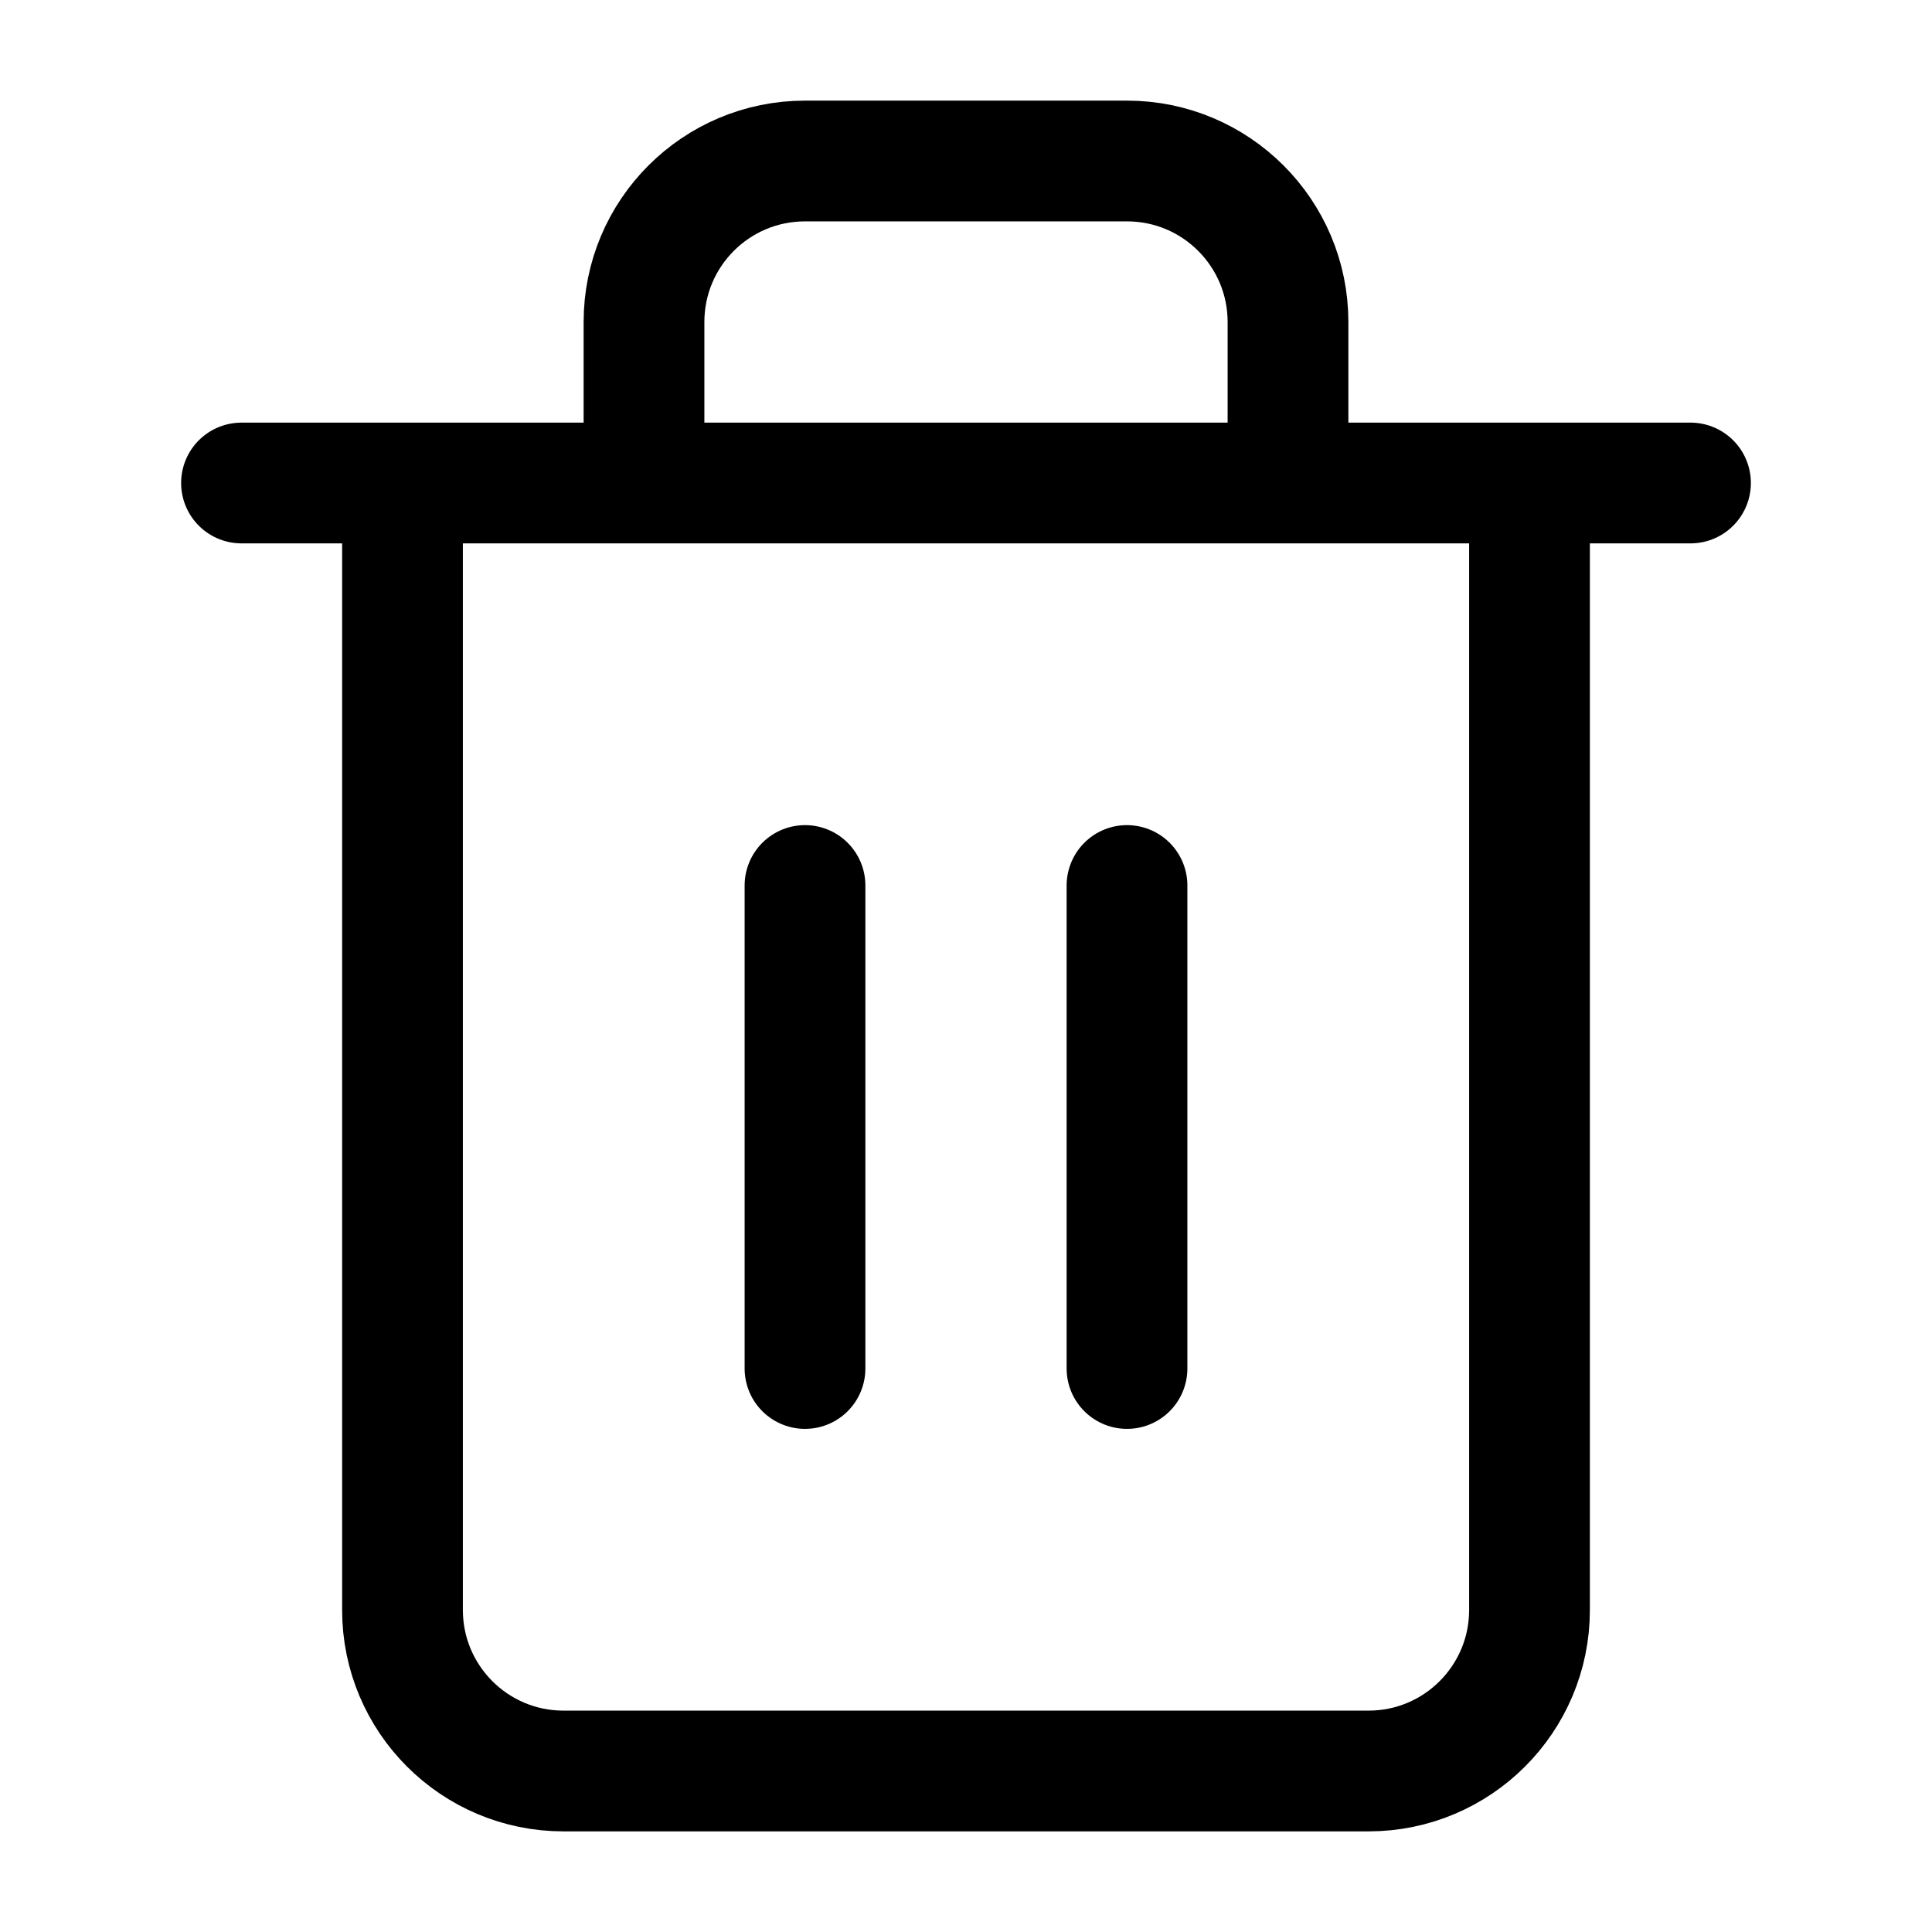
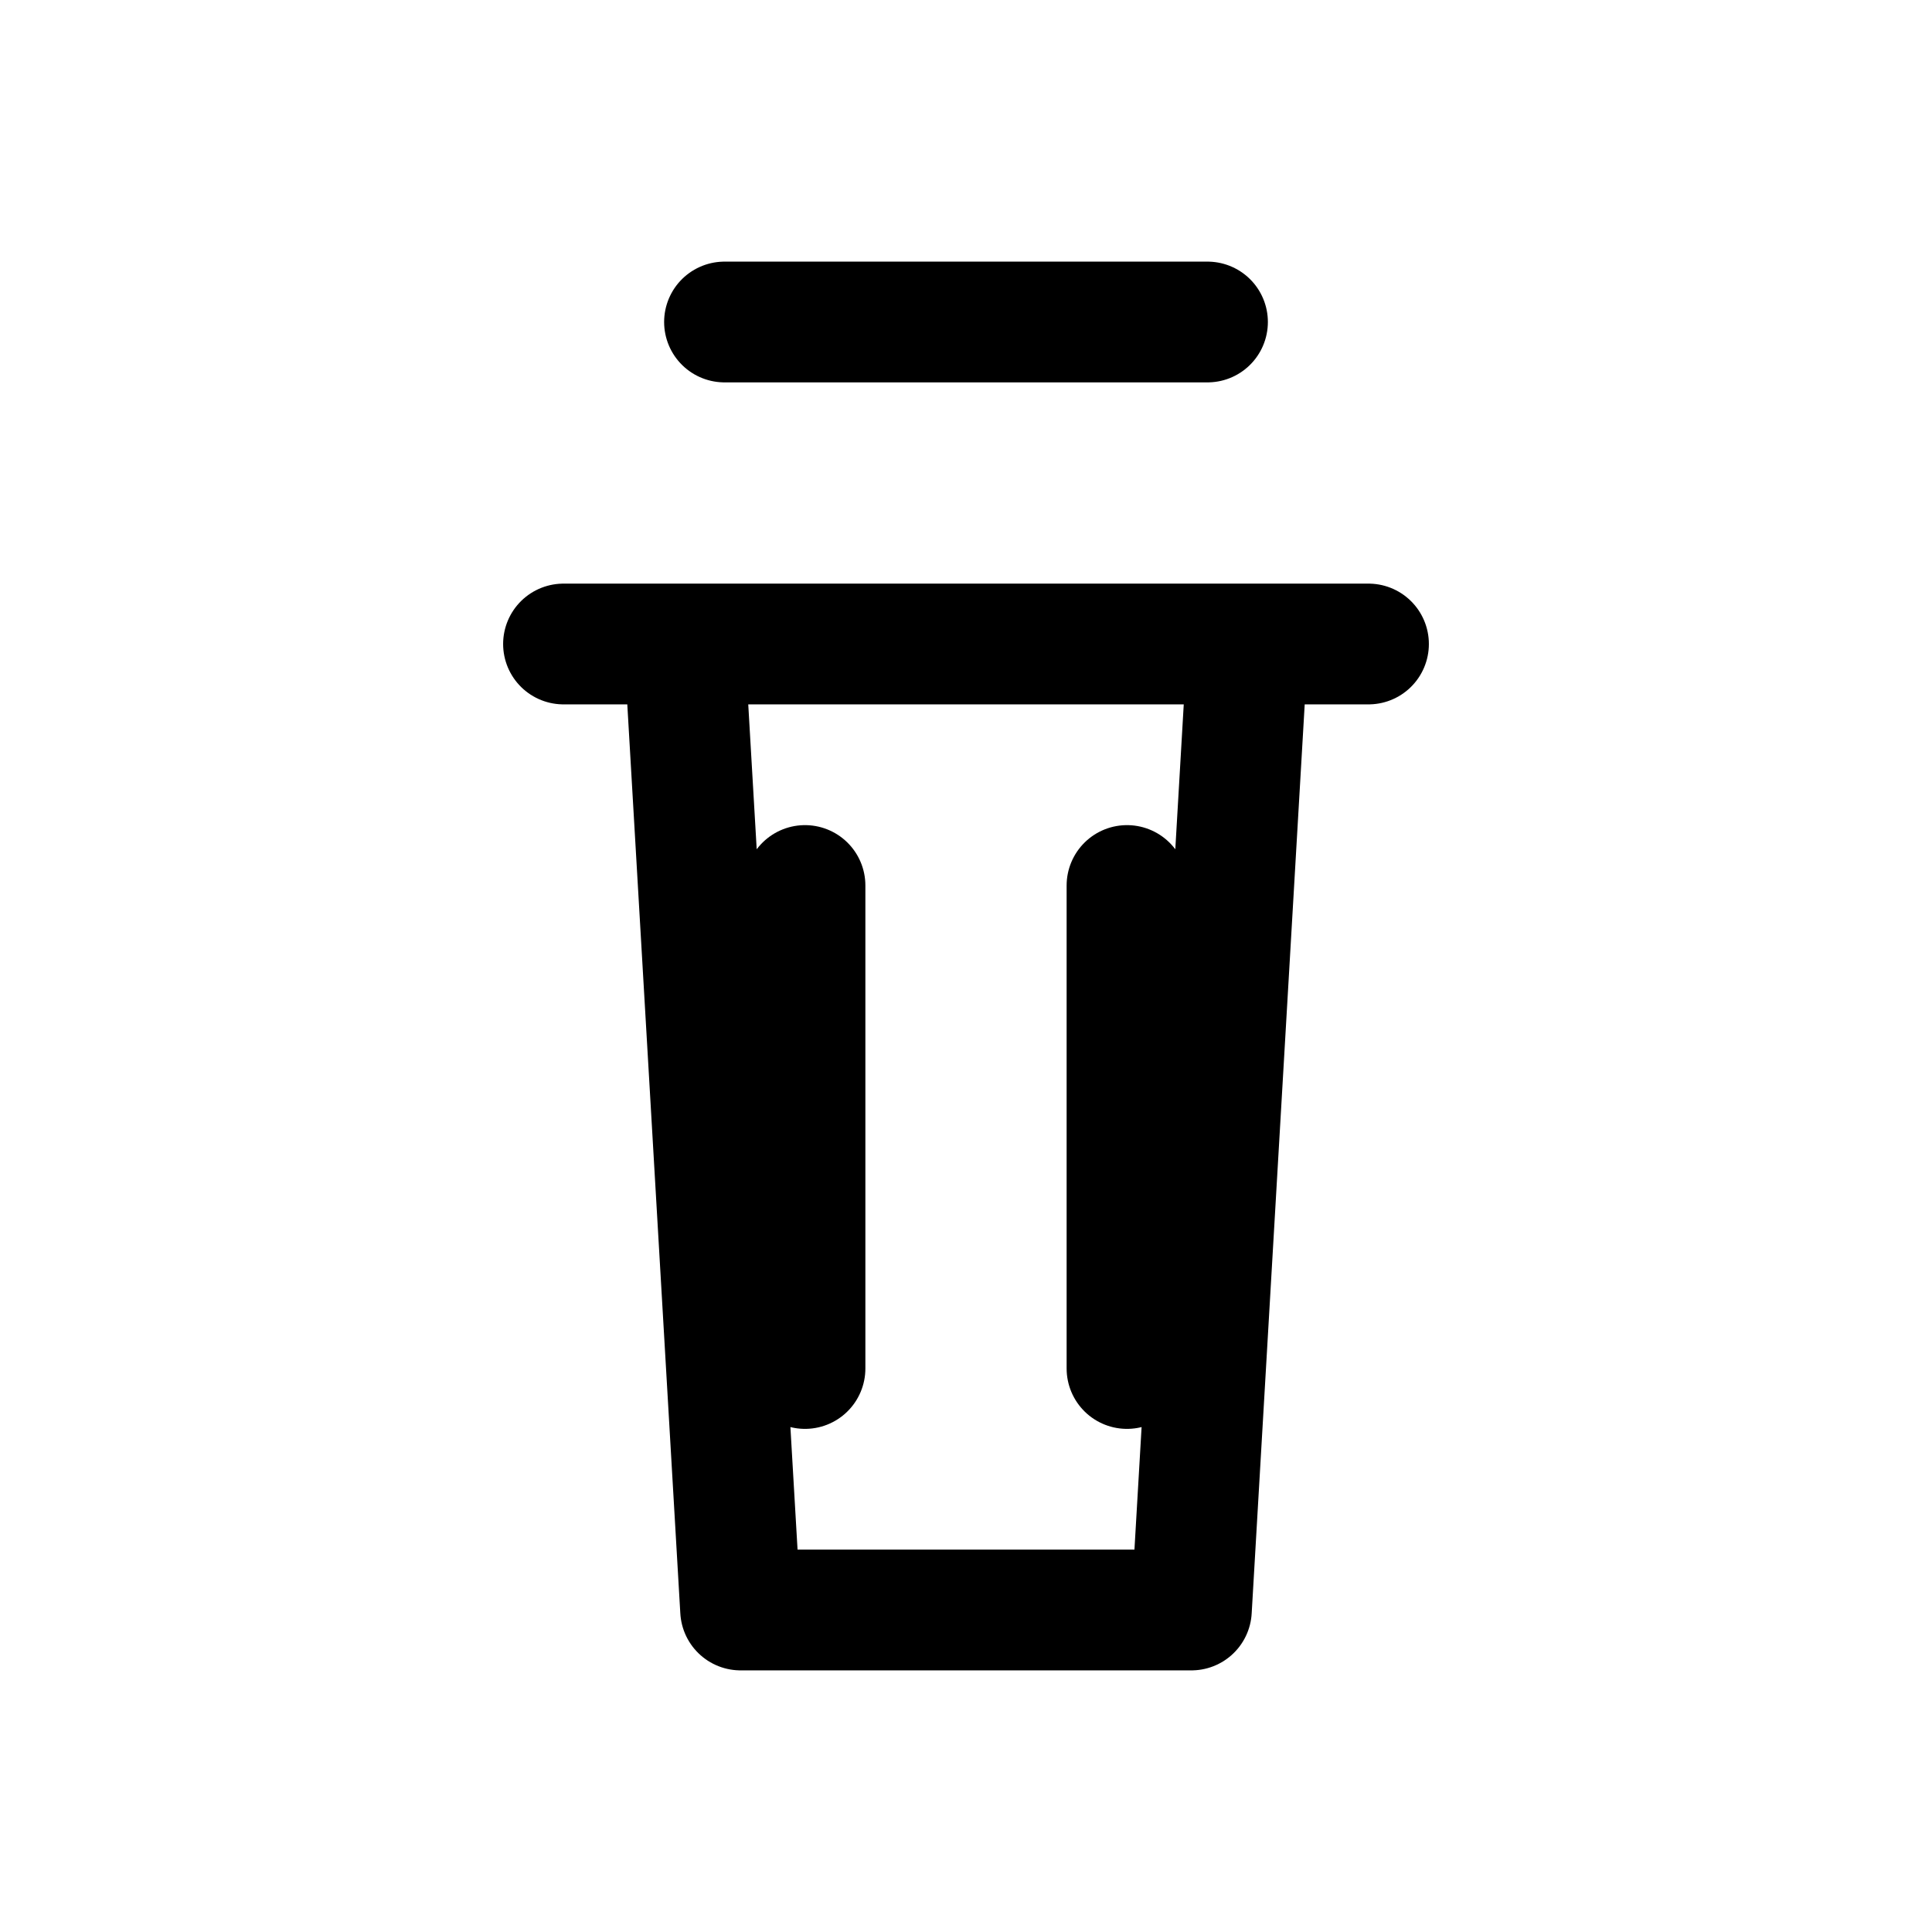
- <svg viewBox="0 0 24 24" fill="none" stroke="currentColor" stroke-width="1.5" stroke-linecap="round" stroke-linejoin="round">
-   <path d="M3 6h18M19 6v14a2 2 0 0 1-2 2H7a2 2 0 0 1-2-2V6m3 0V4a2 2 0 0 1 2-2h4a2 2 0 0 1 2 2v2M10 11v6M14 11v6" />
+ <svg xmlns="http://www.w3.org/2000/svg" viewBox="0 0 24 24">
+   <path d="M9 4h6m-8 4h10m-8.5 0 .7 12h5.6l.7-12M10 11v6M14 11v6" fill="none" stroke="currentColor" stroke-width="1.5" stroke-linecap="round" stroke-linejoin="round" />
</svg>
